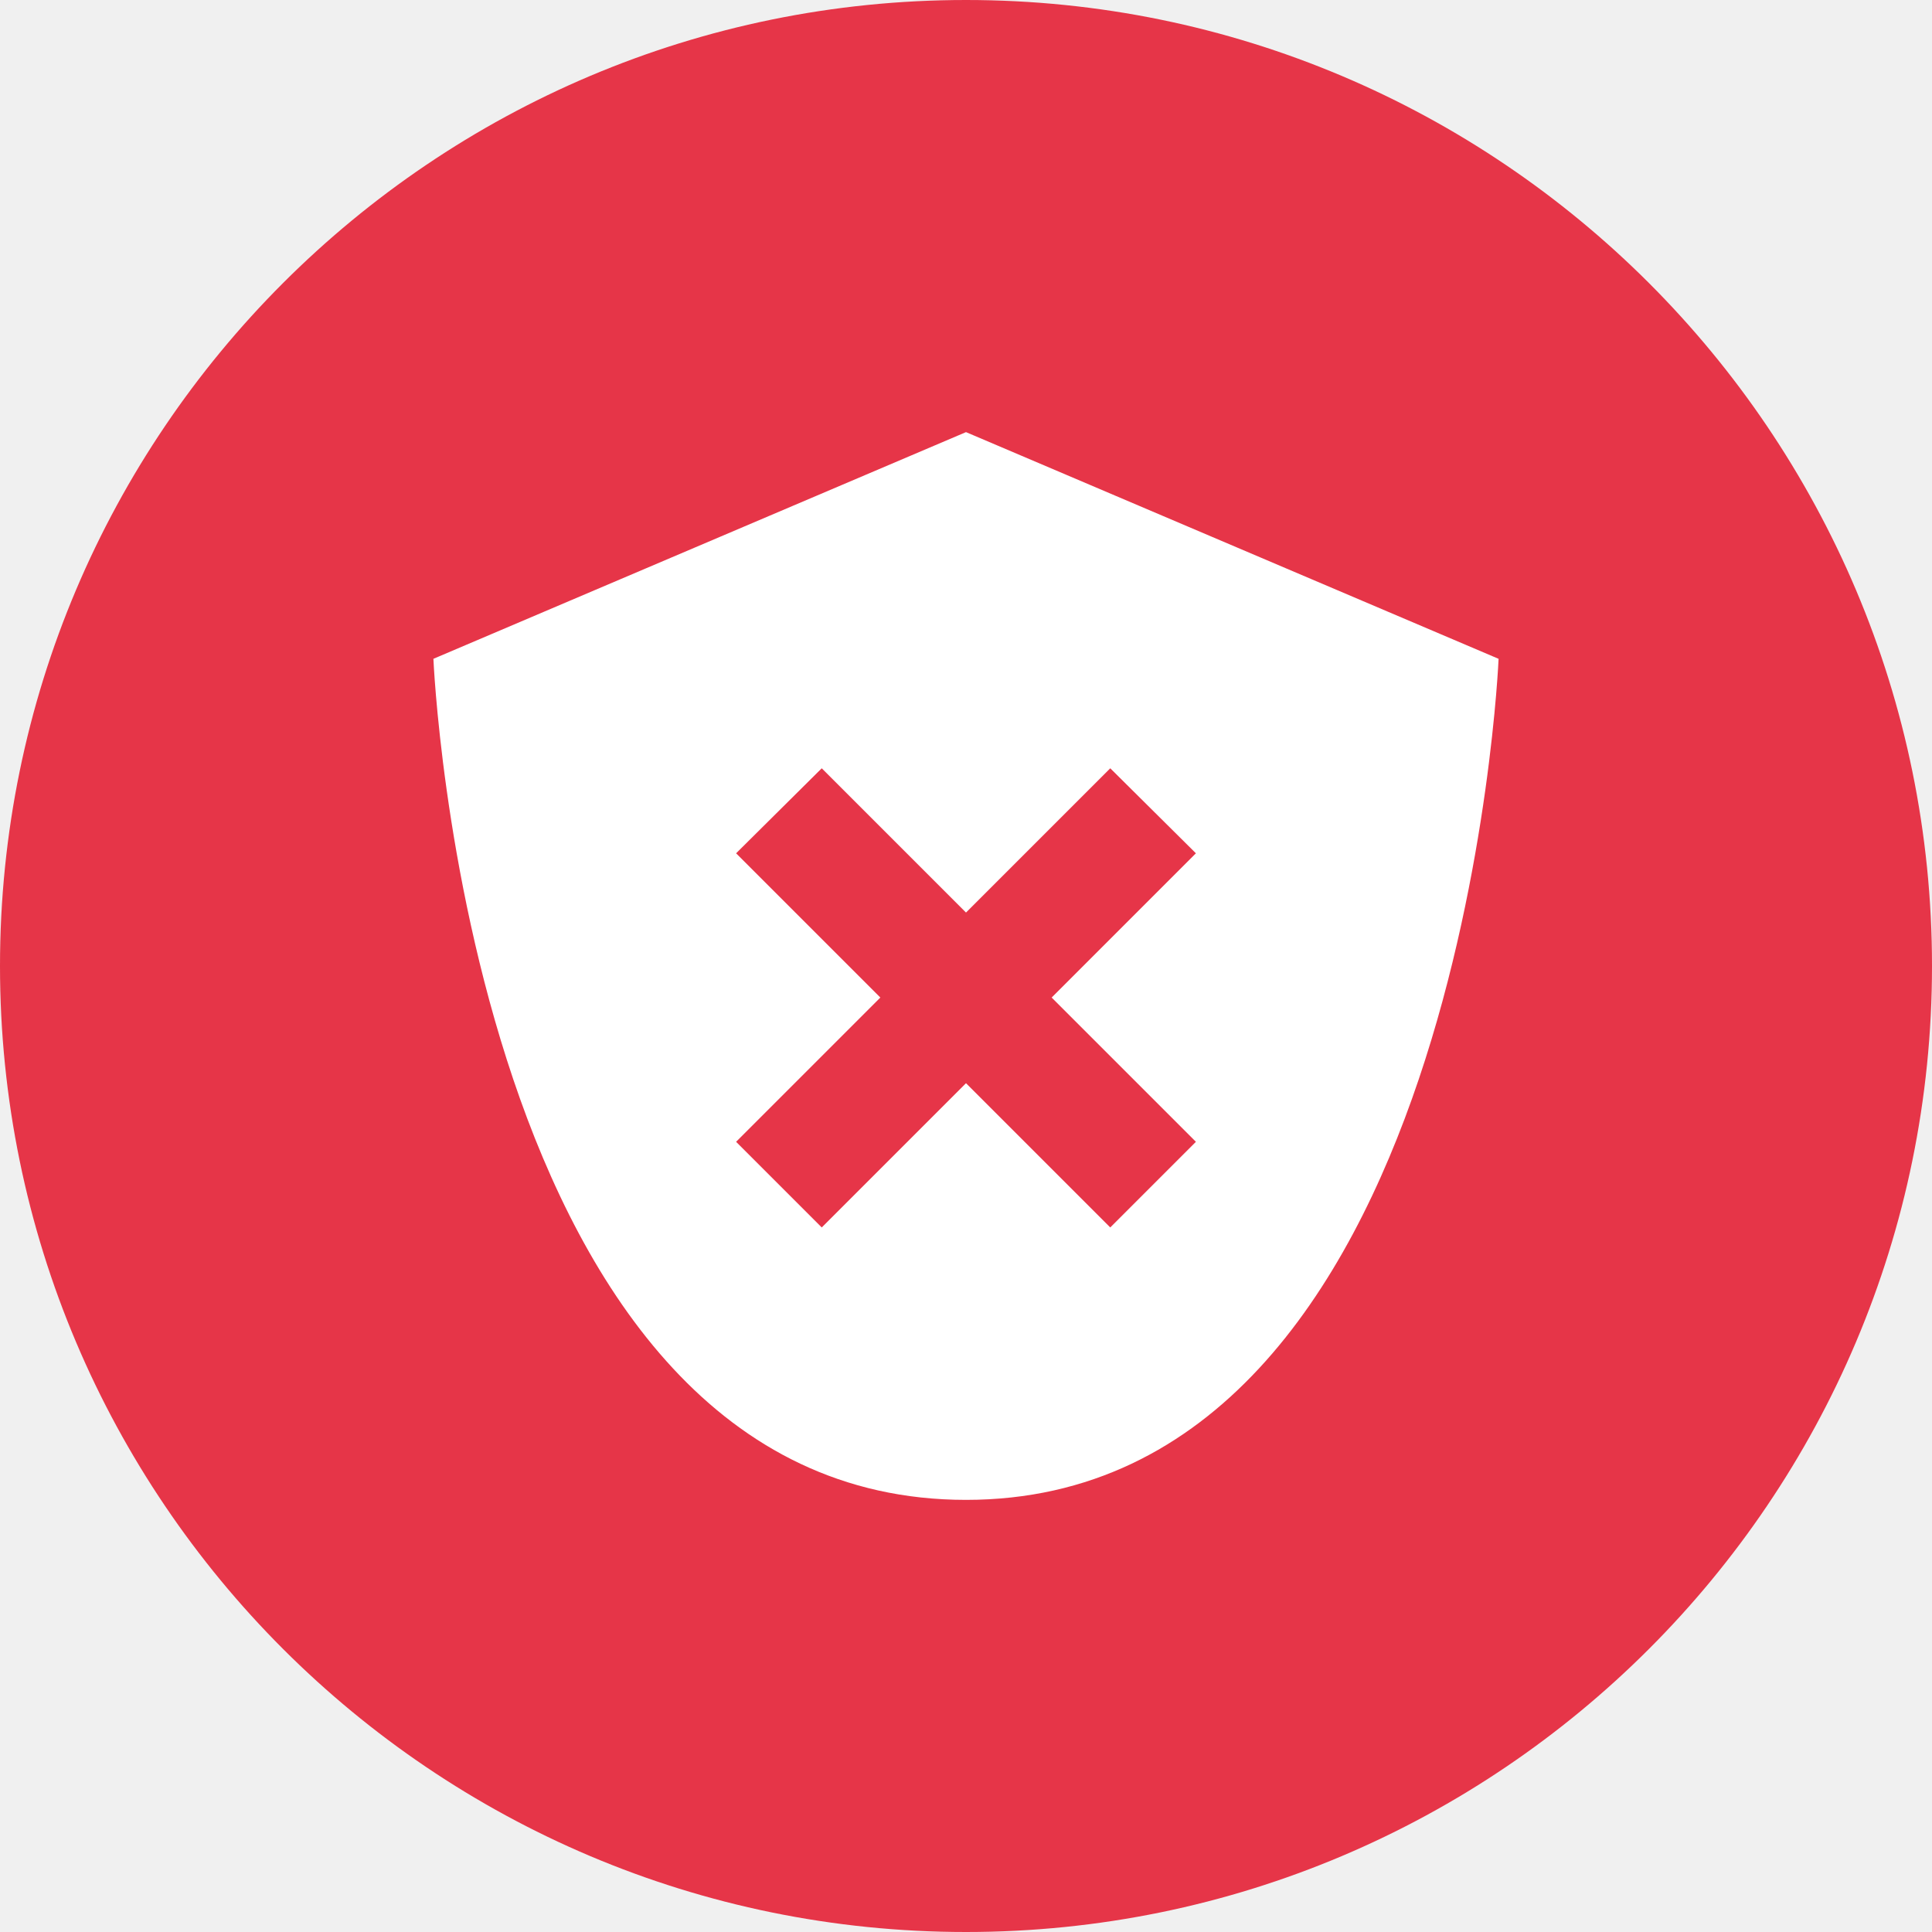
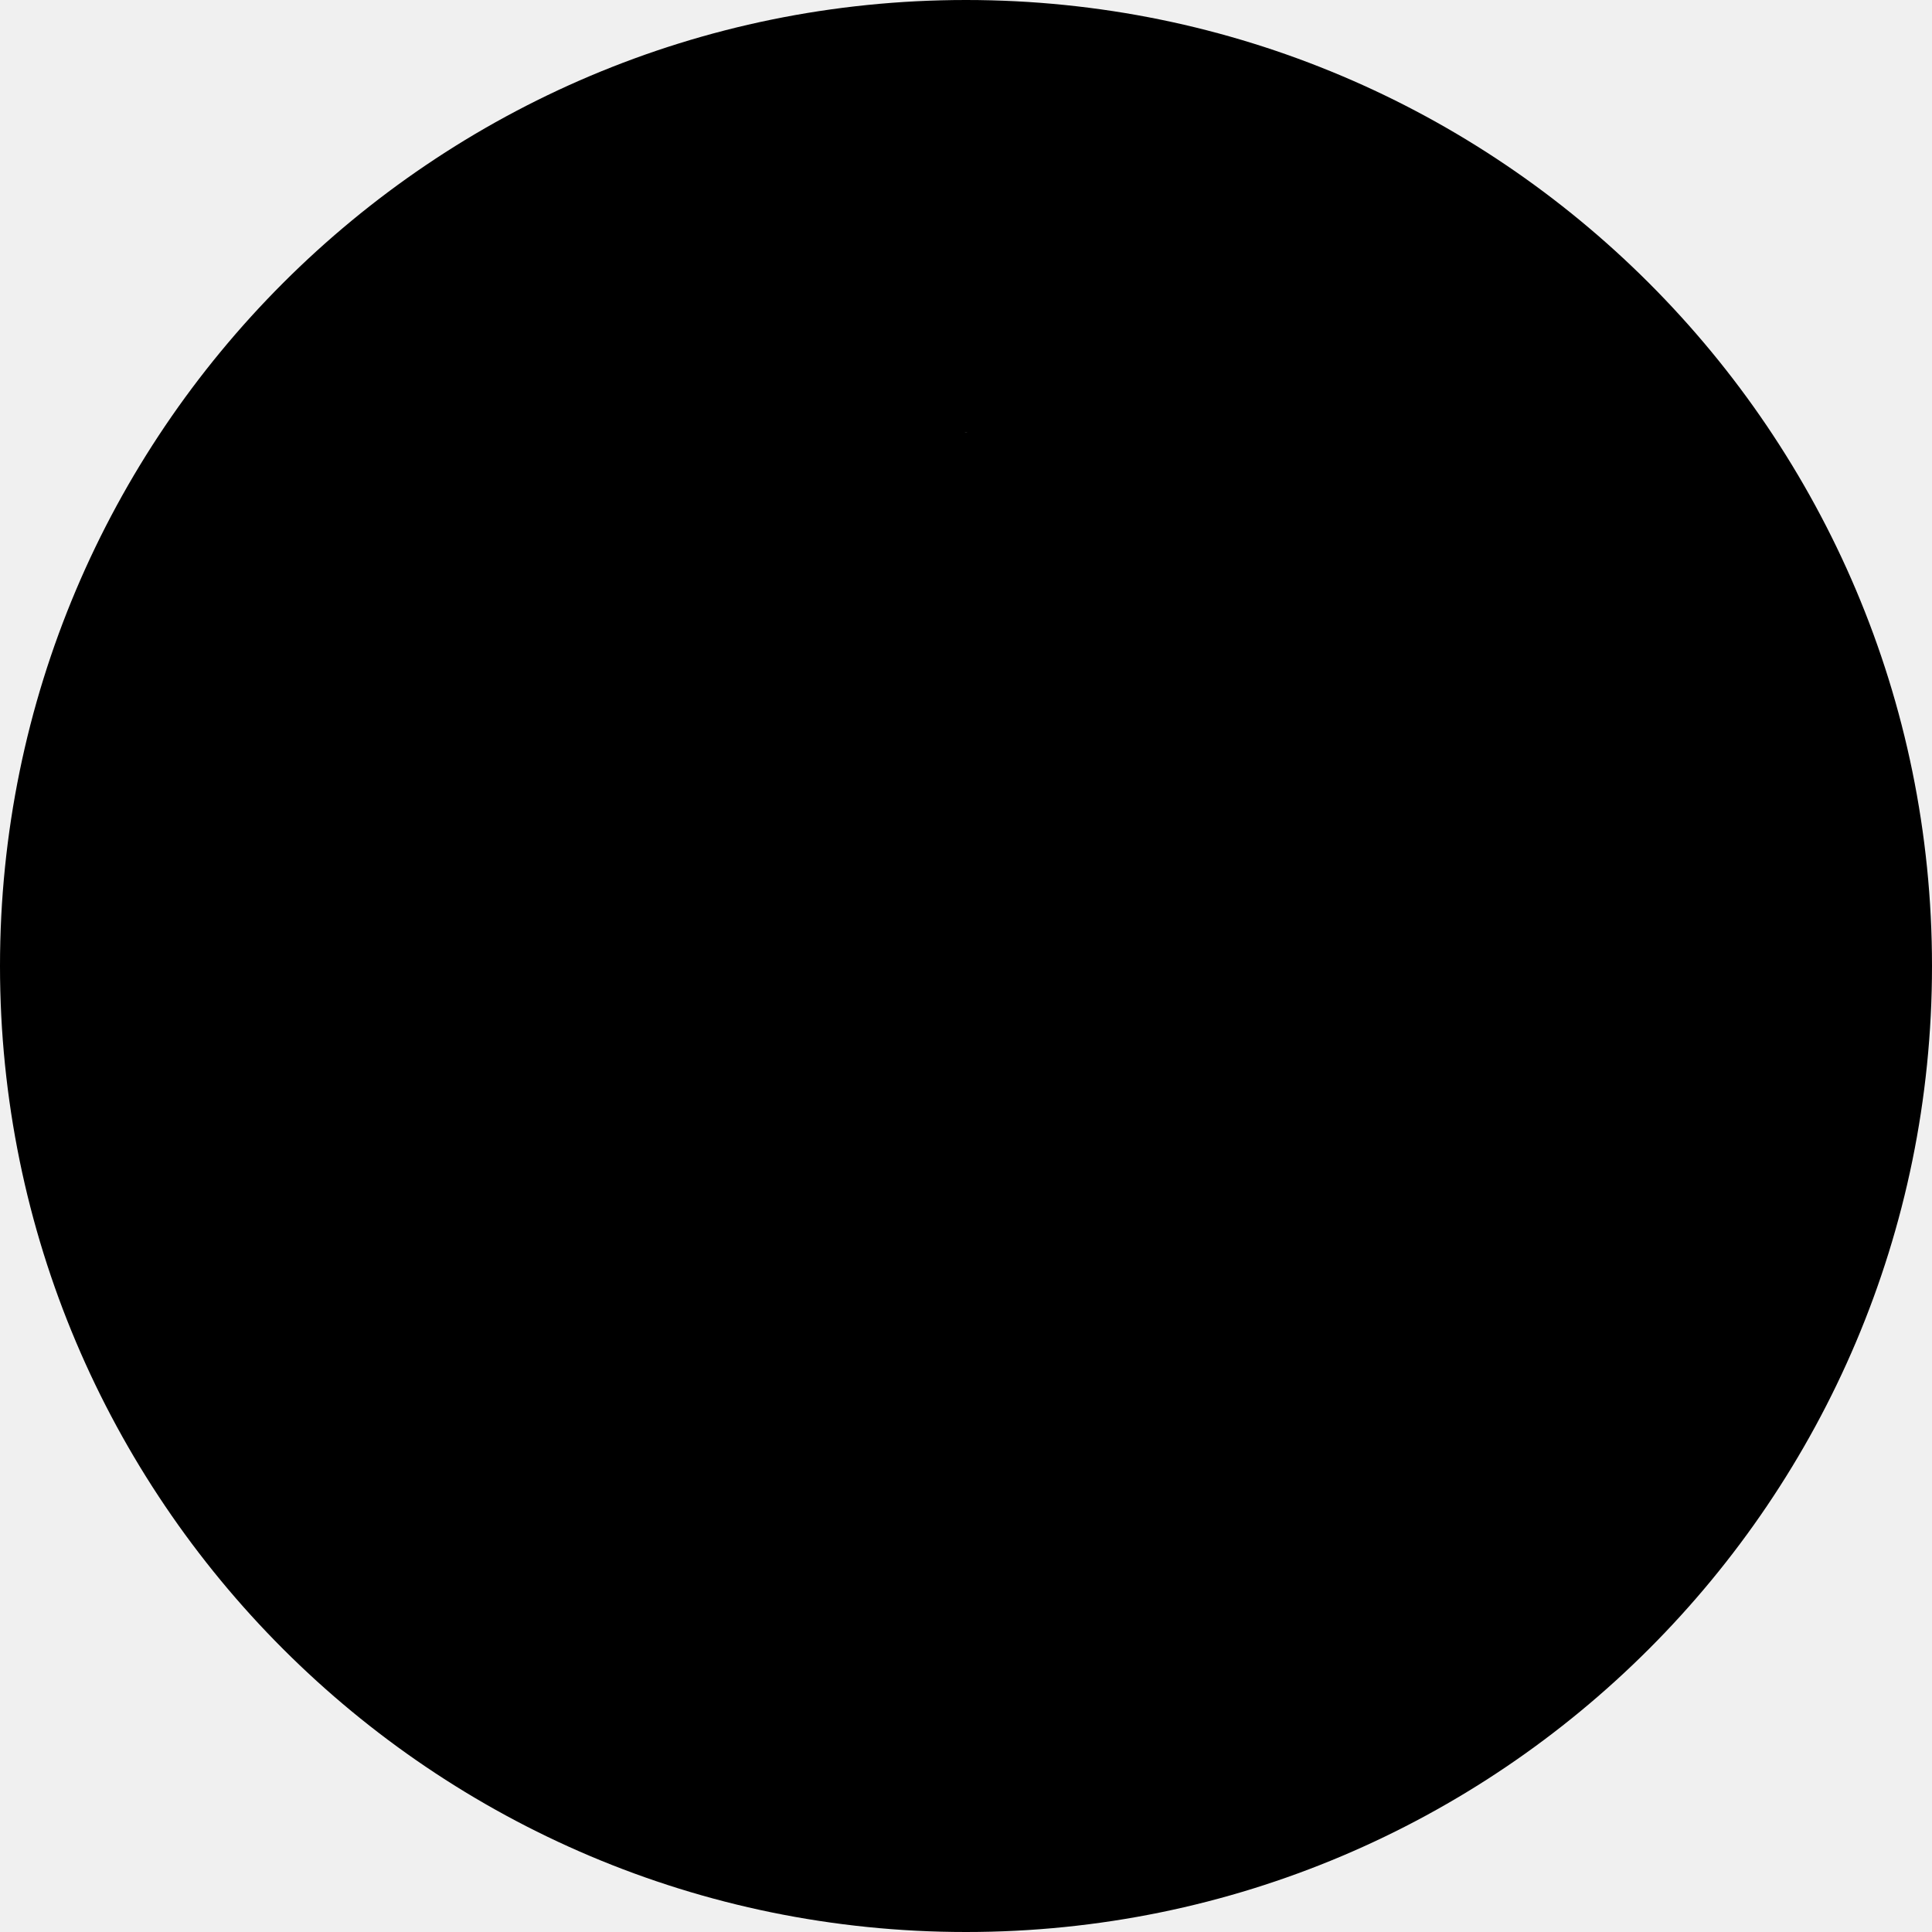
<svg xmlns="http://www.w3.org/2000/svg" version="1.1" id="Layer_1" x="0px" y="0px" viewBox="0 0 300 300" style="enable-background:new 0 0 300 300;" xml:space="preserve">
  <style type="text/css">
	.st0{fill:#FFFFFF;}
	.st1{fill:#E63548;}
</style>
-   <rect x="51" y="67.1" class="st0" width="196" height="169.9" />
+   <rect x="51" y="67.1" className="st0" width="196" height="169.9" />
  <g>
    <g>
      <g>
-         <polygon class="st1" points="127.6,119.3 114.3,132.5 136.7,154.9 114.3,177.3 127.6,190.6 150,168.2 172.4,190.6 185.7,177.3      163.3,154.9 185.7,132.5 172.4,119.3 150,141.7    " />
-         <path class="st1" d="M150,0C67.2,0,0,67.2,0,150s67.2,150,150,150s150-67.2,150-150S232.8,0,150,0z M150,232.9     c-77.2,0-82.7-130.6-82.7-130.6L150,67.1h0l82.7,35.2C232.7,102.3,227.2,232.9,150,232.9z" />
+         <polygon className="st1" points="127.6,119.3 114.3,132.5 136.7,154.9 114.3,177.3 127.6,190.6 150,168.2 172.4,190.6 185.7,177.3      163.3,154.9 185.7,132.5 172.4,119.3 150,141.7    " />
+         <path className="st1" d="M150,0C67.2,0,0,67.2,0,150s67.2,150,150,150s150-67.2,150-150S232.8,0,150,0z M150,232.9     c-77.2,0-82.7-130.6-82.7-130.6L150,67.1h0l82.7,35.2C232.7,102.3,227.2,232.9,150,232.9z" />
      </g>
    </g>
  </g>
</svg>
